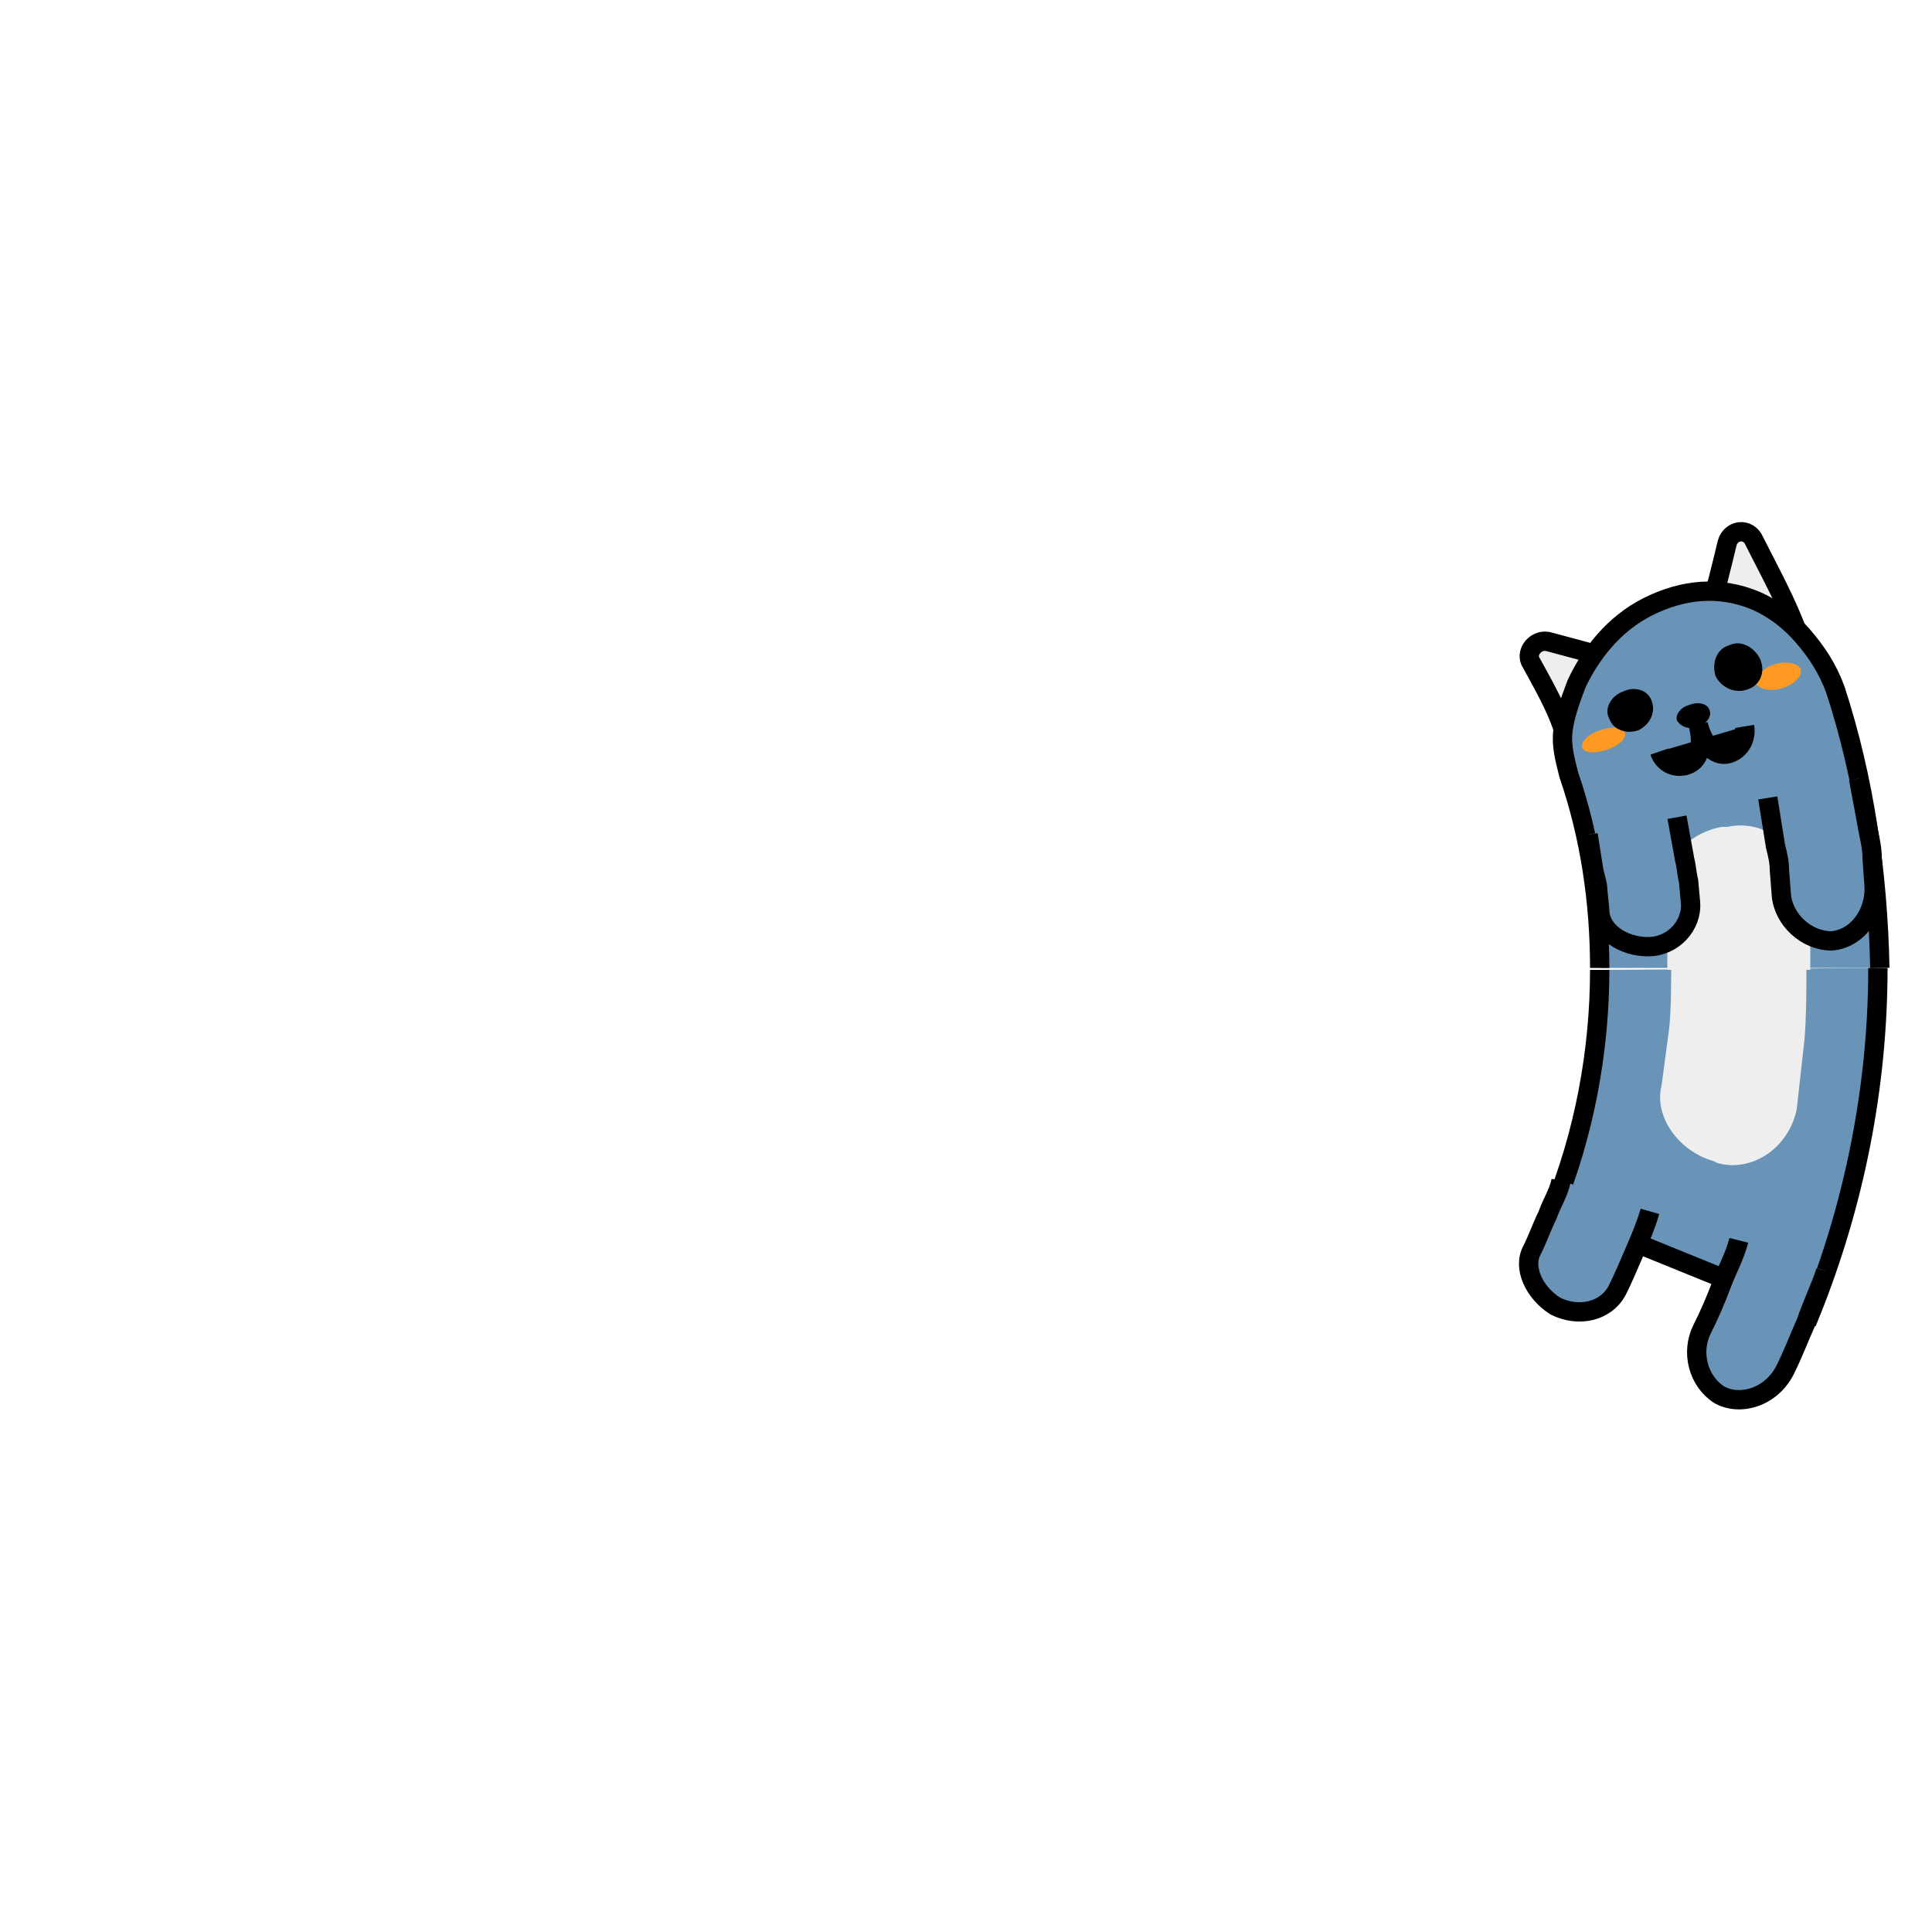
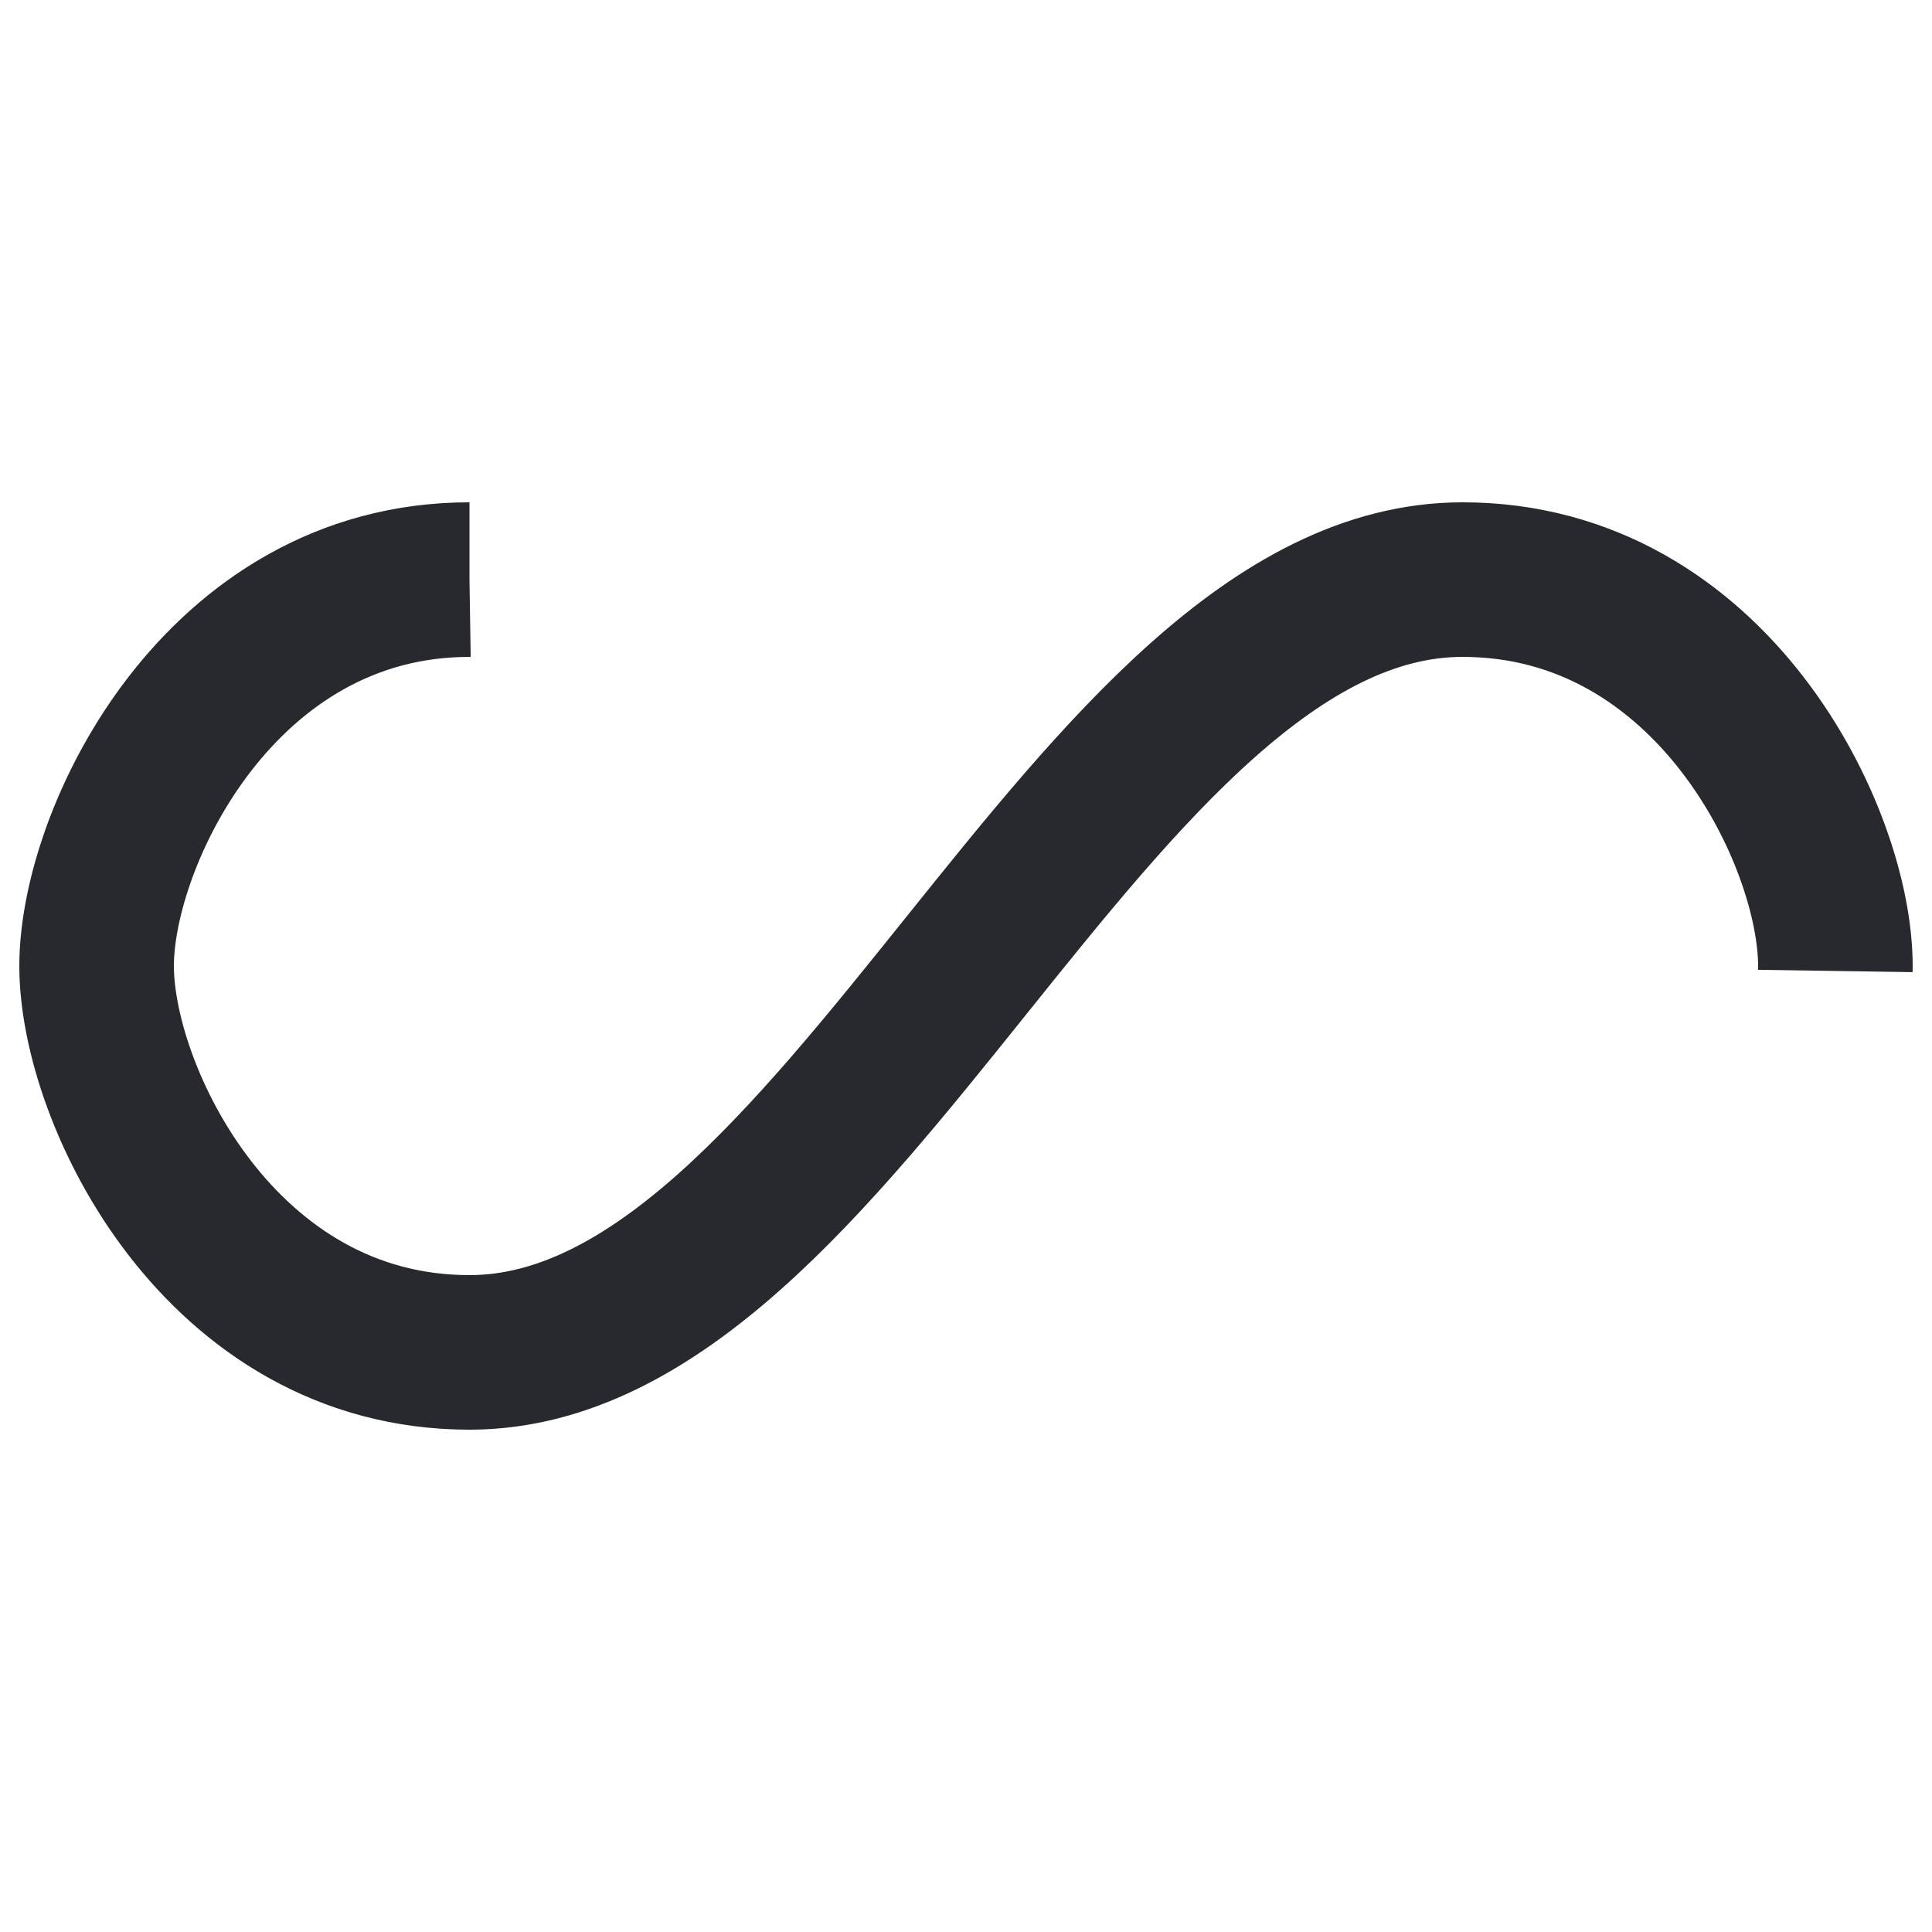
- <svg xmlns="http://www.w3.org/2000/svg" class="lds-bluecat" width="200px" height="200px" viewBox="0 0 100 100" preserveAspectRatio="xMidYMid" style="background-image: none; background-position: initial initial; background-repeat: initial initial;">
-   <g>
-     <animateTransform attributeName="transform" type="rotate" values="360 50 50;0 50 50" keyTimes="0;1" dur="1s" repeatCount="indefinite" calcMode="spline" keySplines="0.5 0 0.5 1" begin="-0.1s" />
-     <circle cx="50" cy="50" r="39.891" stroke="#6994b7" stroke-width="14.4" fill="none" stroke-dasharray="0 300">
-       <animate attributeName="stroke-dasharray" values="15 300;55.141 300;15 300" keyTimes="0;0.5;1" dur="1s" repeatCount="indefinite" calcMode="linear" keySplines="0 0.4 0.6 1;0.4 0 1 0.6" begin="-0.046s" />
-     </circle>
-     <circle cx="50" cy="50" r="39.891" stroke="#eeeeee" stroke-width="7.2" fill="none" stroke-dasharray="0 300">
-       <animate attributeName="stroke-dasharray" values="15 300;55.141 300;15 300" keyTimes="0;0.5;1" dur="1s" repeatCount="indefinite" calcMode="linear" keySplines="0 0.4 0.6 1;0.4 0 1 0.6" begin="-0.046s" />
-     </circle>
-     <circle cx="50" cy="50" r="32.771" stroke="#000000" stroke-width="1" fill="none" stroke-dasharray="0 300">
-       <animate attributeName="stroke-dasharray" values="15 300;45.299 300;15 300" keyTimes="0;0.5;1" dur="1s" repeatCount="indefinite" calcMode="linear" keySplines="0 0.4 0.6 1;0.4 0 1 0.6" begin="-0.046s" />
-     </circle>
-     <circle cx="50" cy="50" r="47.171" stroke="#000000" stroke-width="1" fill="none" stroke-dasharray="0 300">
-       <animate attributeName="stroke-dasharray" values="15 300;66.034 300;15 300" keyTimes="0;0.5;1" dur="1s" repeatCount="indefinite" calcMode="linear" keySplines="0 0.4 0.6 1;0.4 0 1 0.6" begin="-0.046s" />
-     </circle>
-   </g>
-   <g>
-     <animateTransform attributeName="transform" type="rotate" values="360 50 50;0 50 50" keyTimes="0;1" dur="1s" repeatCount="indefinite" calcMode="spline" keySplines="0.5 0 0.5 1" />
-     <path fill="#6994b7" stroke="#000000" d="M97.2,50.1c0,6.1-1.2,12.2-3.5,17.9l-13.3-5.4c1.6-3.9,2.4-8.2,2.4-12.4" />
-     <path fill="#eeeeee" d="M93.5,49.9c0,1.2,0,2.7-0.1,3.9l-0.4,3.6c-0.4,2-2.3,3.3-4.1,2.8l-0.2-0.1c-1.8-0.5-3.1-2.3-2.7-3.9l0.4-3 c0.1-1,0.1-2.3,0.1-3.3" />
-     <path fill="#6994b7" stroke="#000000" d="M85.4,62.7c-0.2,0.7-0.5,1.4-0.8,2.1c-0.3,0.7-0.6,1.4-0.9,2c-0.6,1.1-2,1.4-3.2,0.8c-1.1-0.7-1.7-2-1.2-2.9 c0.3-0.6,0.5-1.2,0.8-1.8c0.2-0.6,0.6-1.2,0.7-1.8" />
-     <path fill="#6994b7" stroke="#000000" d="M94.5,65.8c-0.3,0.9-0.7,1.7-1,2.6c-0.4,0.9-0.7,1.7-1.1,2.5c-0.7,1.4-2.3,1.9-3.4,1.3h0 c-1.1-0.7-1.5-2.2-0.9-3.4c0.4-0.8,0.7-1.5,1-2.3c0.3-0.8,0.7-1.5,0.9-2.3" />
-   </g>
-   <g>
-     <animateTransform attributeName="transform" type="rotate" values="360 50 50;0 50 50" keyTimes="0;1" dur="1s" repeatCount="indefinite" calcMode="spline" keySplines="0.5 0 0.5 1" begin="-0.1s" />
-     <path fill="#eeeeee" stroke="#000000" d="M86.9,35.3l-6,2.4c-0.4-1.2-1.1-2.4-1.7-3.5c-0.2-0.5,0.3-1.1,0.9-1C82.3,33.8,84.8,34.4,86.9,35.3z" />
-     <path fill="#eeeeee" stroke="#000000" d="M87.1,35.3l6-2.4c-0.6-1.7-1.5-3.3-2.3-4.9c-0.3-0.7-1.2-0.6-1.4,0.1C88.8,30.6,88.2,33,87.1,35.3z" />
-     <path fill="#6994b7" stroke="#000000" d="M82.8,50.1c0-3.4-0.5-6.8-1.6-10c-0.2-0.8-0.4-1.5-0.3-2.3c0.1-0.8,0.4-1.6,0.7-2.4c0.7-1.5,1.9-3.1,3.7-4l0,0 c1.8-0.9,3.7-1.1,5.6-0.3c0.9,0.4,1.7,1,2.4,1.8c0.7,0.8,1.3,1.7,1.7,2.8c1.5,4.6,2.2,9.5,2.3,14.4" />
-     <path fill="#eeeeee" d="M86.3,50.2l0-0.9l-0.1-0.9l-0.1-1.9c0-0.9,0.2-1.7,0.7-2.3c0.5-0.7,1.3-1.2,2.3-1.4l0.3,0 c0.9-0.2,1.9,0,2.6,0.6c0.7,0.5,1.3,1.4,1.4,2.4l0.2,2.2l0.1,1.1l0,1.1" />
-     <path fill="#ff9922" d="M93.2,34.6c0.1,0.4-0.3,0.8-0.9,1c-0.6,0.2-1.2,0.1-1.4-0.2c-0.1-0.3,0.3-0.8,0.9-1 C92.4,34.2,93,34.3,93.2,34.6z" />
-     <path fill="#ff9922" d="M81.9,38.7c0.1,0.3,0.7,0.3,1.3,0.1c0.6-0.2,1-0.6,0.9-0.9c-0.1-0.3-0.7-0.3-1.3-0.1 C82.2,38,81.8,38.4,81.9,38.7z" />
-     <path fill="#000000" d="M88.5,36.8c0.1,0.3-0.2,0.7-0.6,0.8c-0.5,0.2-0.9,0-1.1-0.3c-0.1-0.3,0.2-0.7,0.6-0.8C87.9,36.3,88.4,36.4,88.5,36.8z" />
-     <path stroke="#000000" d="M85.9,38.9c0.2,0.6,0.8,0.9,1.4,0.7c0.6-0.2,0.9-0.9,0.6-2.1c0.3,1.2,1,1.7,1.6,1.5c0.6-0.2,0.9-0.8,0.8-1.4" />
-     <path fill="#6994b7" stroke="#000000" d="M86.8,42.3l0.4,2.2c0.1,0.4,0.1,0.7,0.2,1.1l0.1,1.1c0.1,1.2-0.9,2.3-2.2,2.3c-1.3,0-2.5-0.8-2.5-1.9l-0.1-1 c0-0.3-0.1-0.6-0.2-1l-0.3-1.9" />
-     <path fill="#6994b7" stroke="#000000" d="M96.2,40.3l0.5,2.7c0.1,0.5,0.2,0.9,0.2,1.4l0.1,1.4c0.1,1.5-0.9,2.8-2.2,2.9h0c-1.3,0-2.5-1.1-2.6-2.4 L92.1,45c0-0.4-0.1-0.8-0.2-1.2l-0.4-2.5" />
-     <path fill="#000000" d="M91.1,34.1c0.3,0.7,0,1.4-0.7,1.6c-0.6,0.2-1.3-0.1-1.6-0.7c-0.2-0.6,0-1.4,0.7-1.6C90.1,33.1,90.8,33.5,91.1,34.1z" />
-     <path fill="#000000" d="M85.5,36.3c0.2,0.6-0.1,1.2-0.7,1.5c-0.6,0.2-1.3,0-1.5-0.6C83,36.7,83.4,36,84,35.8C84.6,35.5,85.3,35.7,85.5,36.3z" />
-   </g>
+ <svg xmlns="http://www.w3.org/2000/svg" width="200px" height="200px" viewBox="0 0 100 100" preserveAspectRatio="xMidYMid" class="lds-infinity" style="background-image: none; background-position: initial initial; background-repeat: initial initial;">
+   <path fill="none" ng-attr-stroke="{{config.stroke}}" ng-attr-stroke-width="{{config.width}}" ng-attr-stroke-dasharray="{{config.dasharray}}" d="M24.3,30C11.4,30,5,43.3,5,50s6.4,20,19.3,20c19.3,0,32.1-40,51.4-40 C88.6,30,95,43.3,95,50s-6.4,20-19.3,20C56.4,70,43.6,30,24.3,30z" stroke="#28292f" stroke-width="8" stroke-dasharray="159.085 97.504">
+     <animate attributeName="stroke-dashoffset" calcMode="linear" values="0;256.589" keyTimes="0;1" dur="1.4" begin="0s" repeatCount="indefinite" />
+   </path>
</svg>
